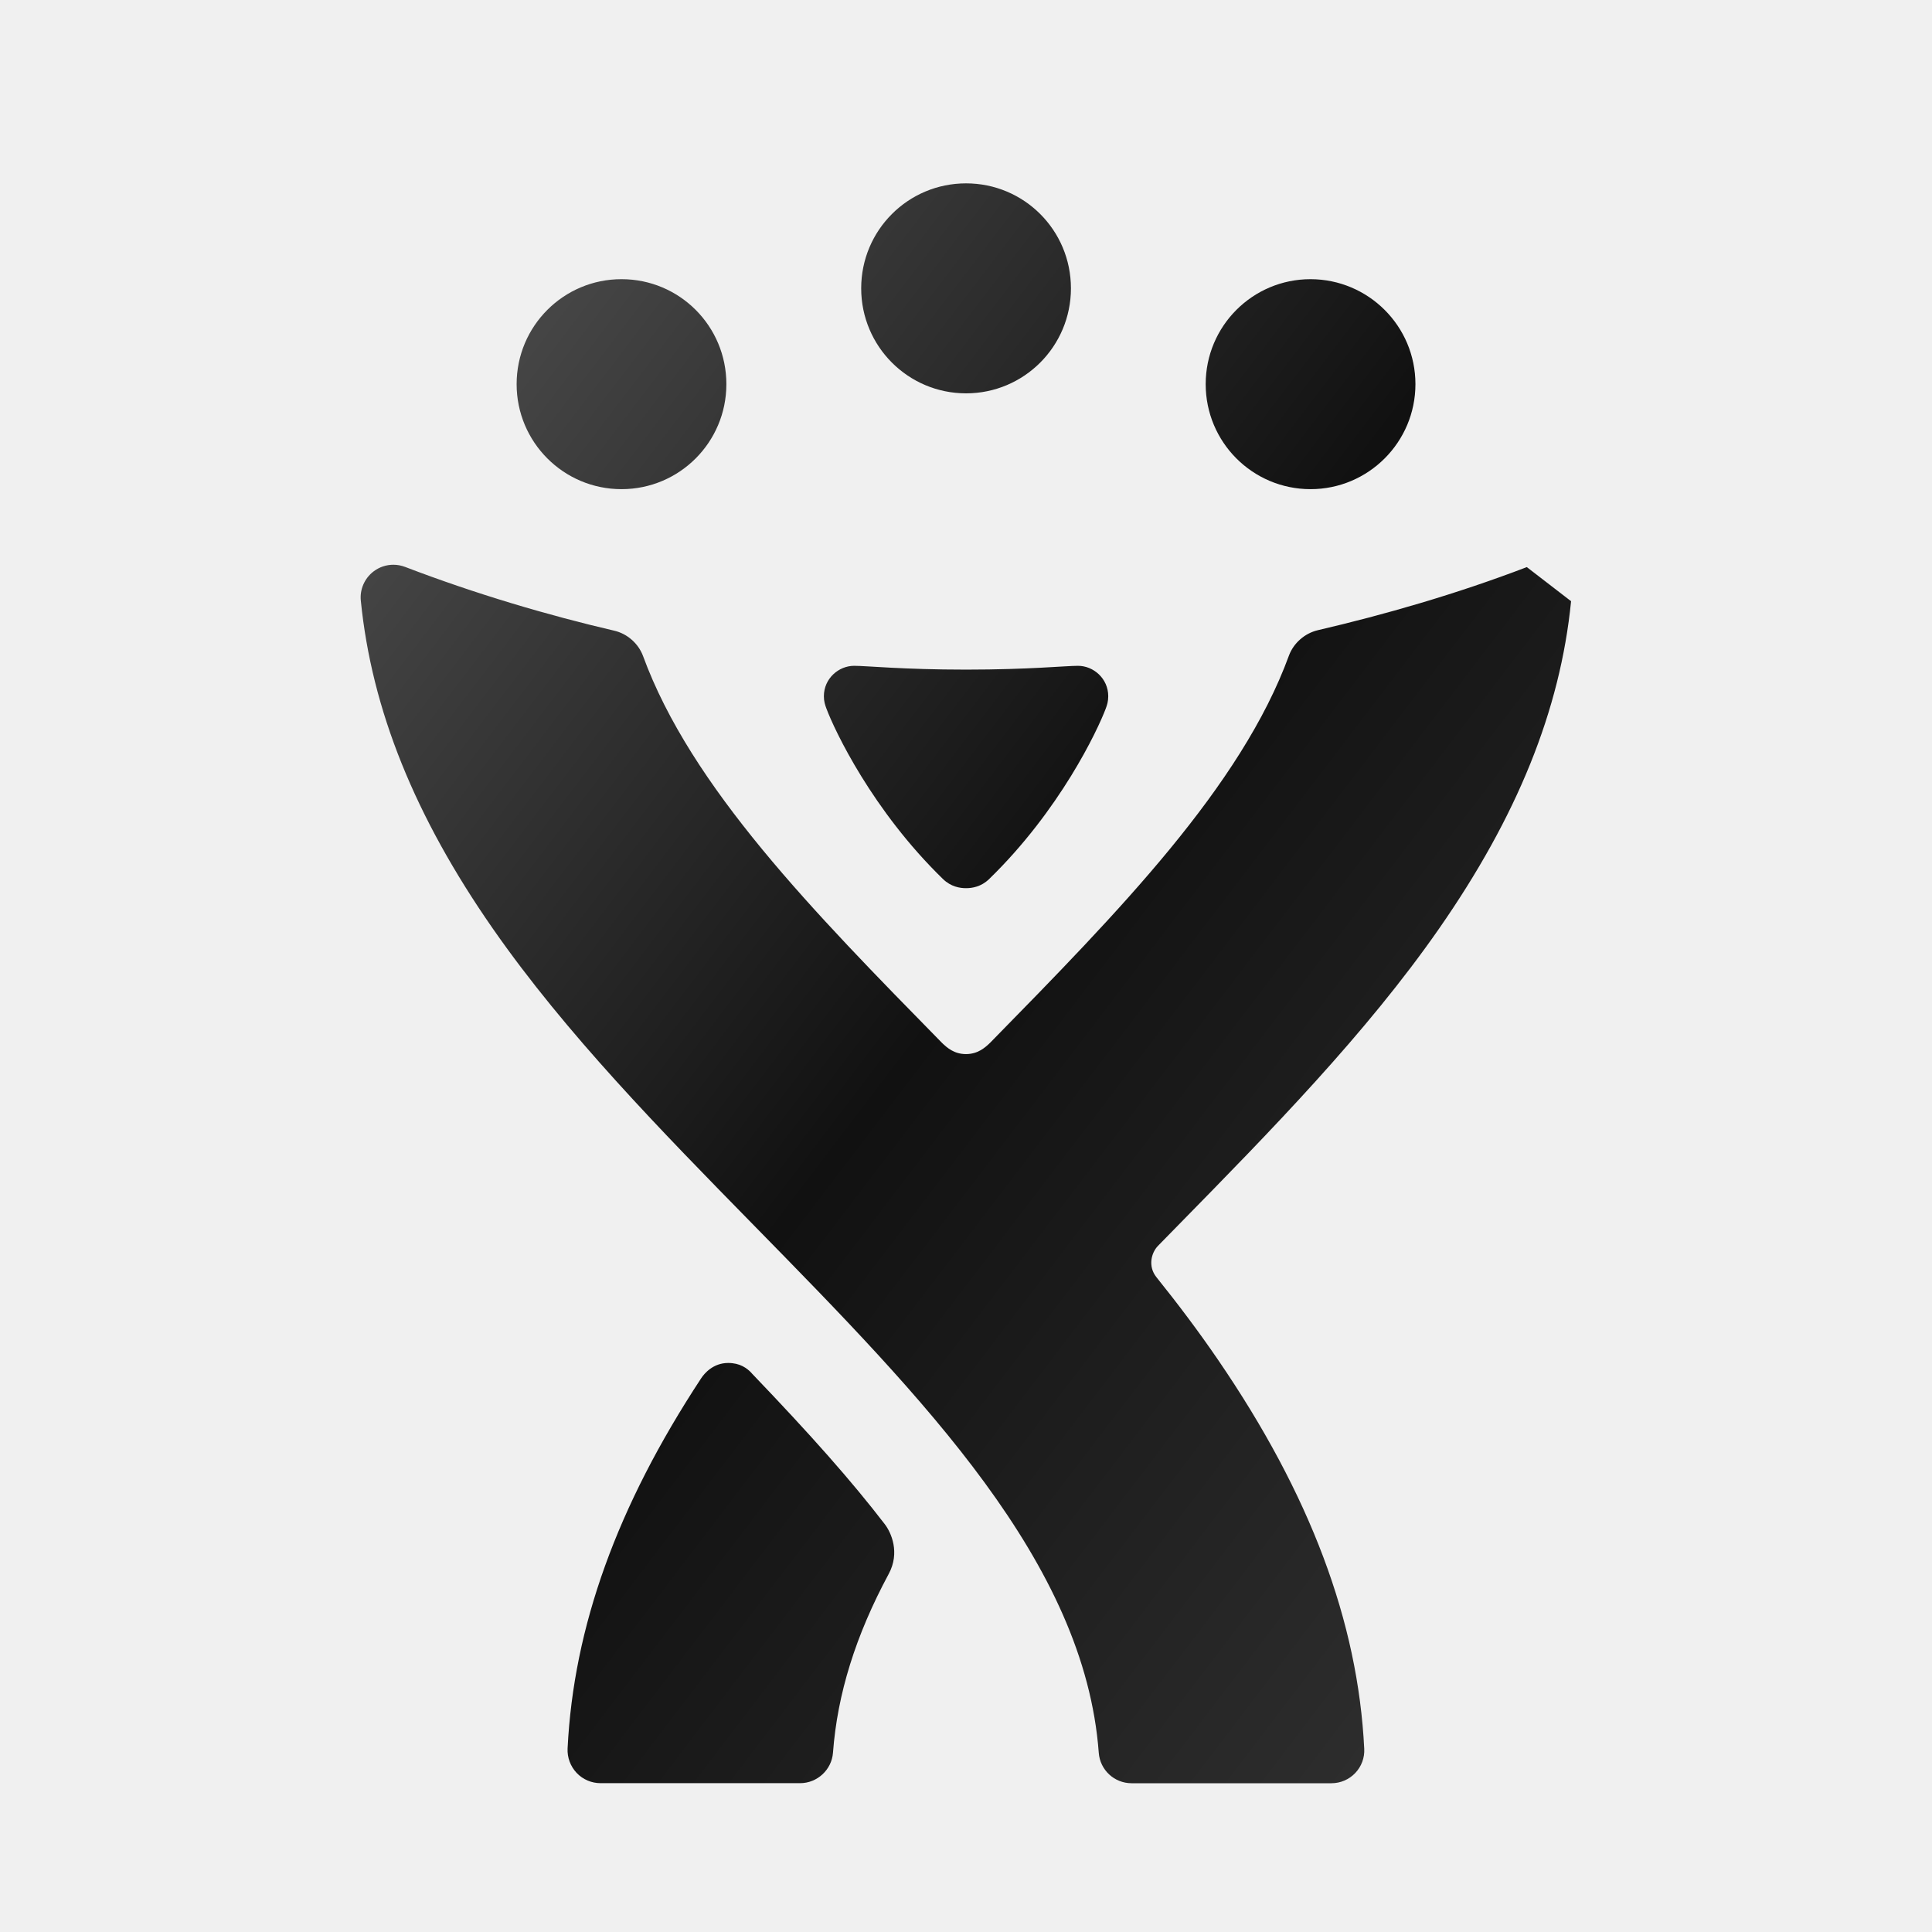
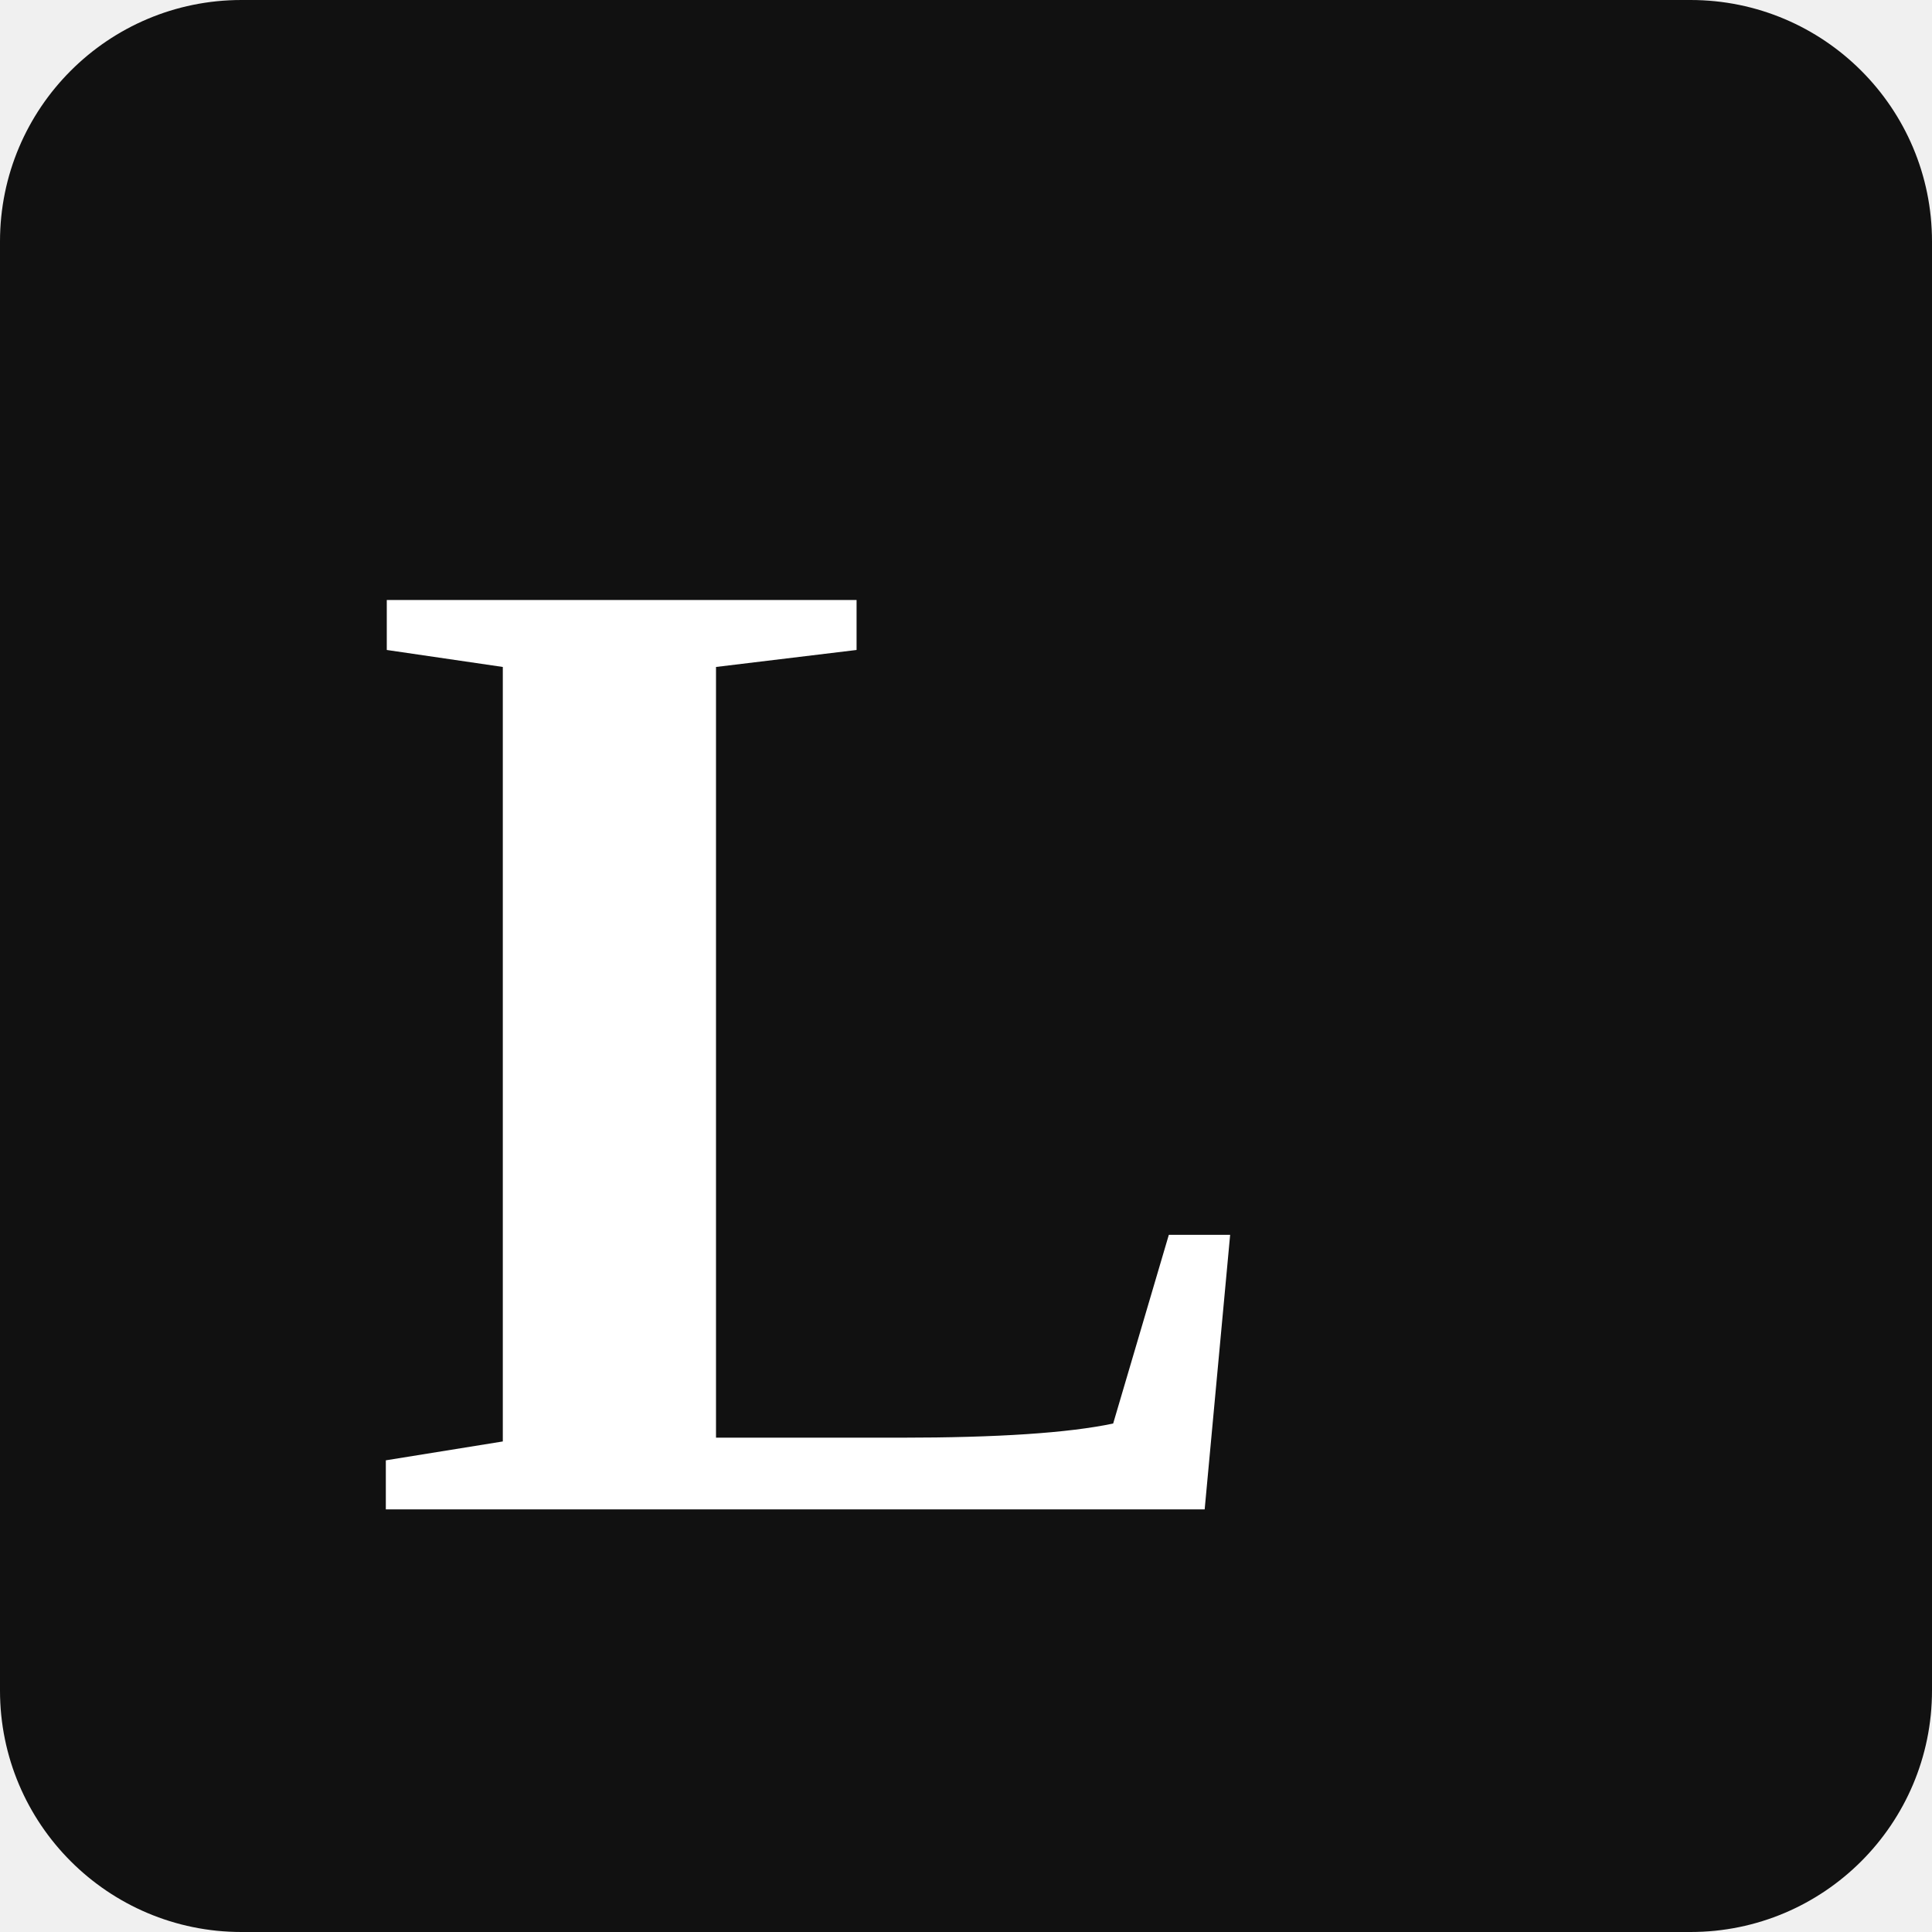
<svg xmlns="http://www.w3.org/2000/svg" viewBox="0 0 32 32" width="32" height="32">
-   <defs>
-     <linearGradient id="light-grad" x1="0%" y1="0%" x2="100%" y2="100%">
-       <stop offset="0%" stop-color="#555555" />
-       <stop offset="50%" stop-color="#111111" />
-       <stop offset="100%" stop-color="#333333" />
-     </linearGradient>
-     <linearGradient id="dark-grad" x1="0%" y1="0%" x2="100%" y2="100%">
-       <stop offset="0%" stop-color="#C0C0C0" />
-       <stop offset="50%" stop-color="#FFFFFF" />
-       <stop offset="100%" stop-color="#888888" />
-     </linearGradient>
-   </defs>
-   <style>
-     path {
-       fill: url(#light-grad);
-     }
-     @media (prefers-color-scheme: dark) {
-       path {
-         fill: url(#dark-grad);
-       }
-     }
-   </style>
-   <path d="M10.294 4.624c-0.96 0-1.737 0.777-1.737 1.739 0 0.96 0.777 1.739 1.737 1.739 0.961 0 1.737-0.779 1.737-1.739 0-0.962-0.776-1.739-1.737-1.739zM21.707 4.624c-0.96 0-1.737 0.777-1.737 1.739 0 0.96 0.776 1.739 1.737 1.739 0.958 0 1.737-0.779 1.737-1.739 0-0.962-0.779-1.737-1.737-1.739zM16.001 3.037c-0.96 0-1.737 0.776-1.737 1.739 0 0.96 0.777 1.739 1.737 1.739s1.737-0.779 1.737-1.739c0-0.963-0.776-1.739-1.737-1.739zM25.289 9.393c-1.176 0.45-2.371 0.791-3.461 1.045-0.222 0.052-0.402 0.217-0.477 0.415-0.794 2.176-2.823 4.247-4.951 6.418-0.085 0.082-0.205 0.188-0.4 0.188s-0.313-0.104-0.4-0.188c-2.128-2.17-4.156-4.235-4.951-6.41-0.075-0.198-0.254-0.364-0.476-0.415-1.091-0.254-2.288-0.606-3.463-1.056-0.063-0.024-0.129-0.036-0.194-0.036-0.118 0-0.232 0.037-0.329 0.111-0.151 0.115-0.229 0.301-0.211 0.481 0.18 1.809 0.895 3.578 2.185 5.432 1.213 1.743 2.795 3.356 4.324 4.916 2.818 2.875 5.48 5.589 5.714 8.738 0.021 0.284 0.258 0.504 0.543 0.504h3.311c0.149 0 0.291-0.061 0.394-0.169s0.157-0.253 0.149-0.402c-0.104-2.105-0.896-4.213-2.422-6.443-0.32-0.468-0.662-0.922-1.020-1.368-0.145-0.181-0.084-0.407 0.027-0.52 0.11-0.113 0.22-0.225 0.332-0.339 1.53-1.56 3.111-3.173 4.324-4.916 1.29-1.854 2.005-3.612 2.185-5.421zM12.448 22.741c-0.078-0.082-0.193-0.166-0.387-0.166-0.247 0-0.394 0.171-0.449 0.256-1.393 2.119-2.112 4.119-2.211 6.13-0.007 0.148 0.047 0.295 0.15 0.404s0.247 0.17 0.396 0.17h3.305c0.284 0 0.524-0.222 0.545-0.506 0.072-0.969 0.374-1.94 0.923-2.96 0.19-0.353 0.042-0.685-0.067-0.826-0.545-0.709-1.212-1.464-2.205-2.5zM16.004 11.091c1.037 0 1.639-0.063 1.851-0.063 0.256 0 0.501 0.21 0.501 0.504 0 0.086-0.020 0.147-0.040 0.201-0.138 0.368-0.765 1.692-1.933 2.827-0.131 0.127-0.279 0.151-0.382 0.151h-0.001c-0.102 0-0.25-0.024-0.381-0.151-1.168-1.135-1.795-2.459-1.932-2.827-0.020-0.054-0.041-0.115-0.041-0.201 0-0.294 0.245-0.504 0.501-0.504 0.211 0 0.813 0.063 1.85 0.063h0.007z" />
+   <rect width="32" height="32" rx="4" fill="#111111" />
+   <text x="6" y="25" font-family="Georgia, 'Times New Roman', serif" font-size="23" font-weight="700" fill="#FFFFFF" letter-spacing="-1">L</text>
</svg>
